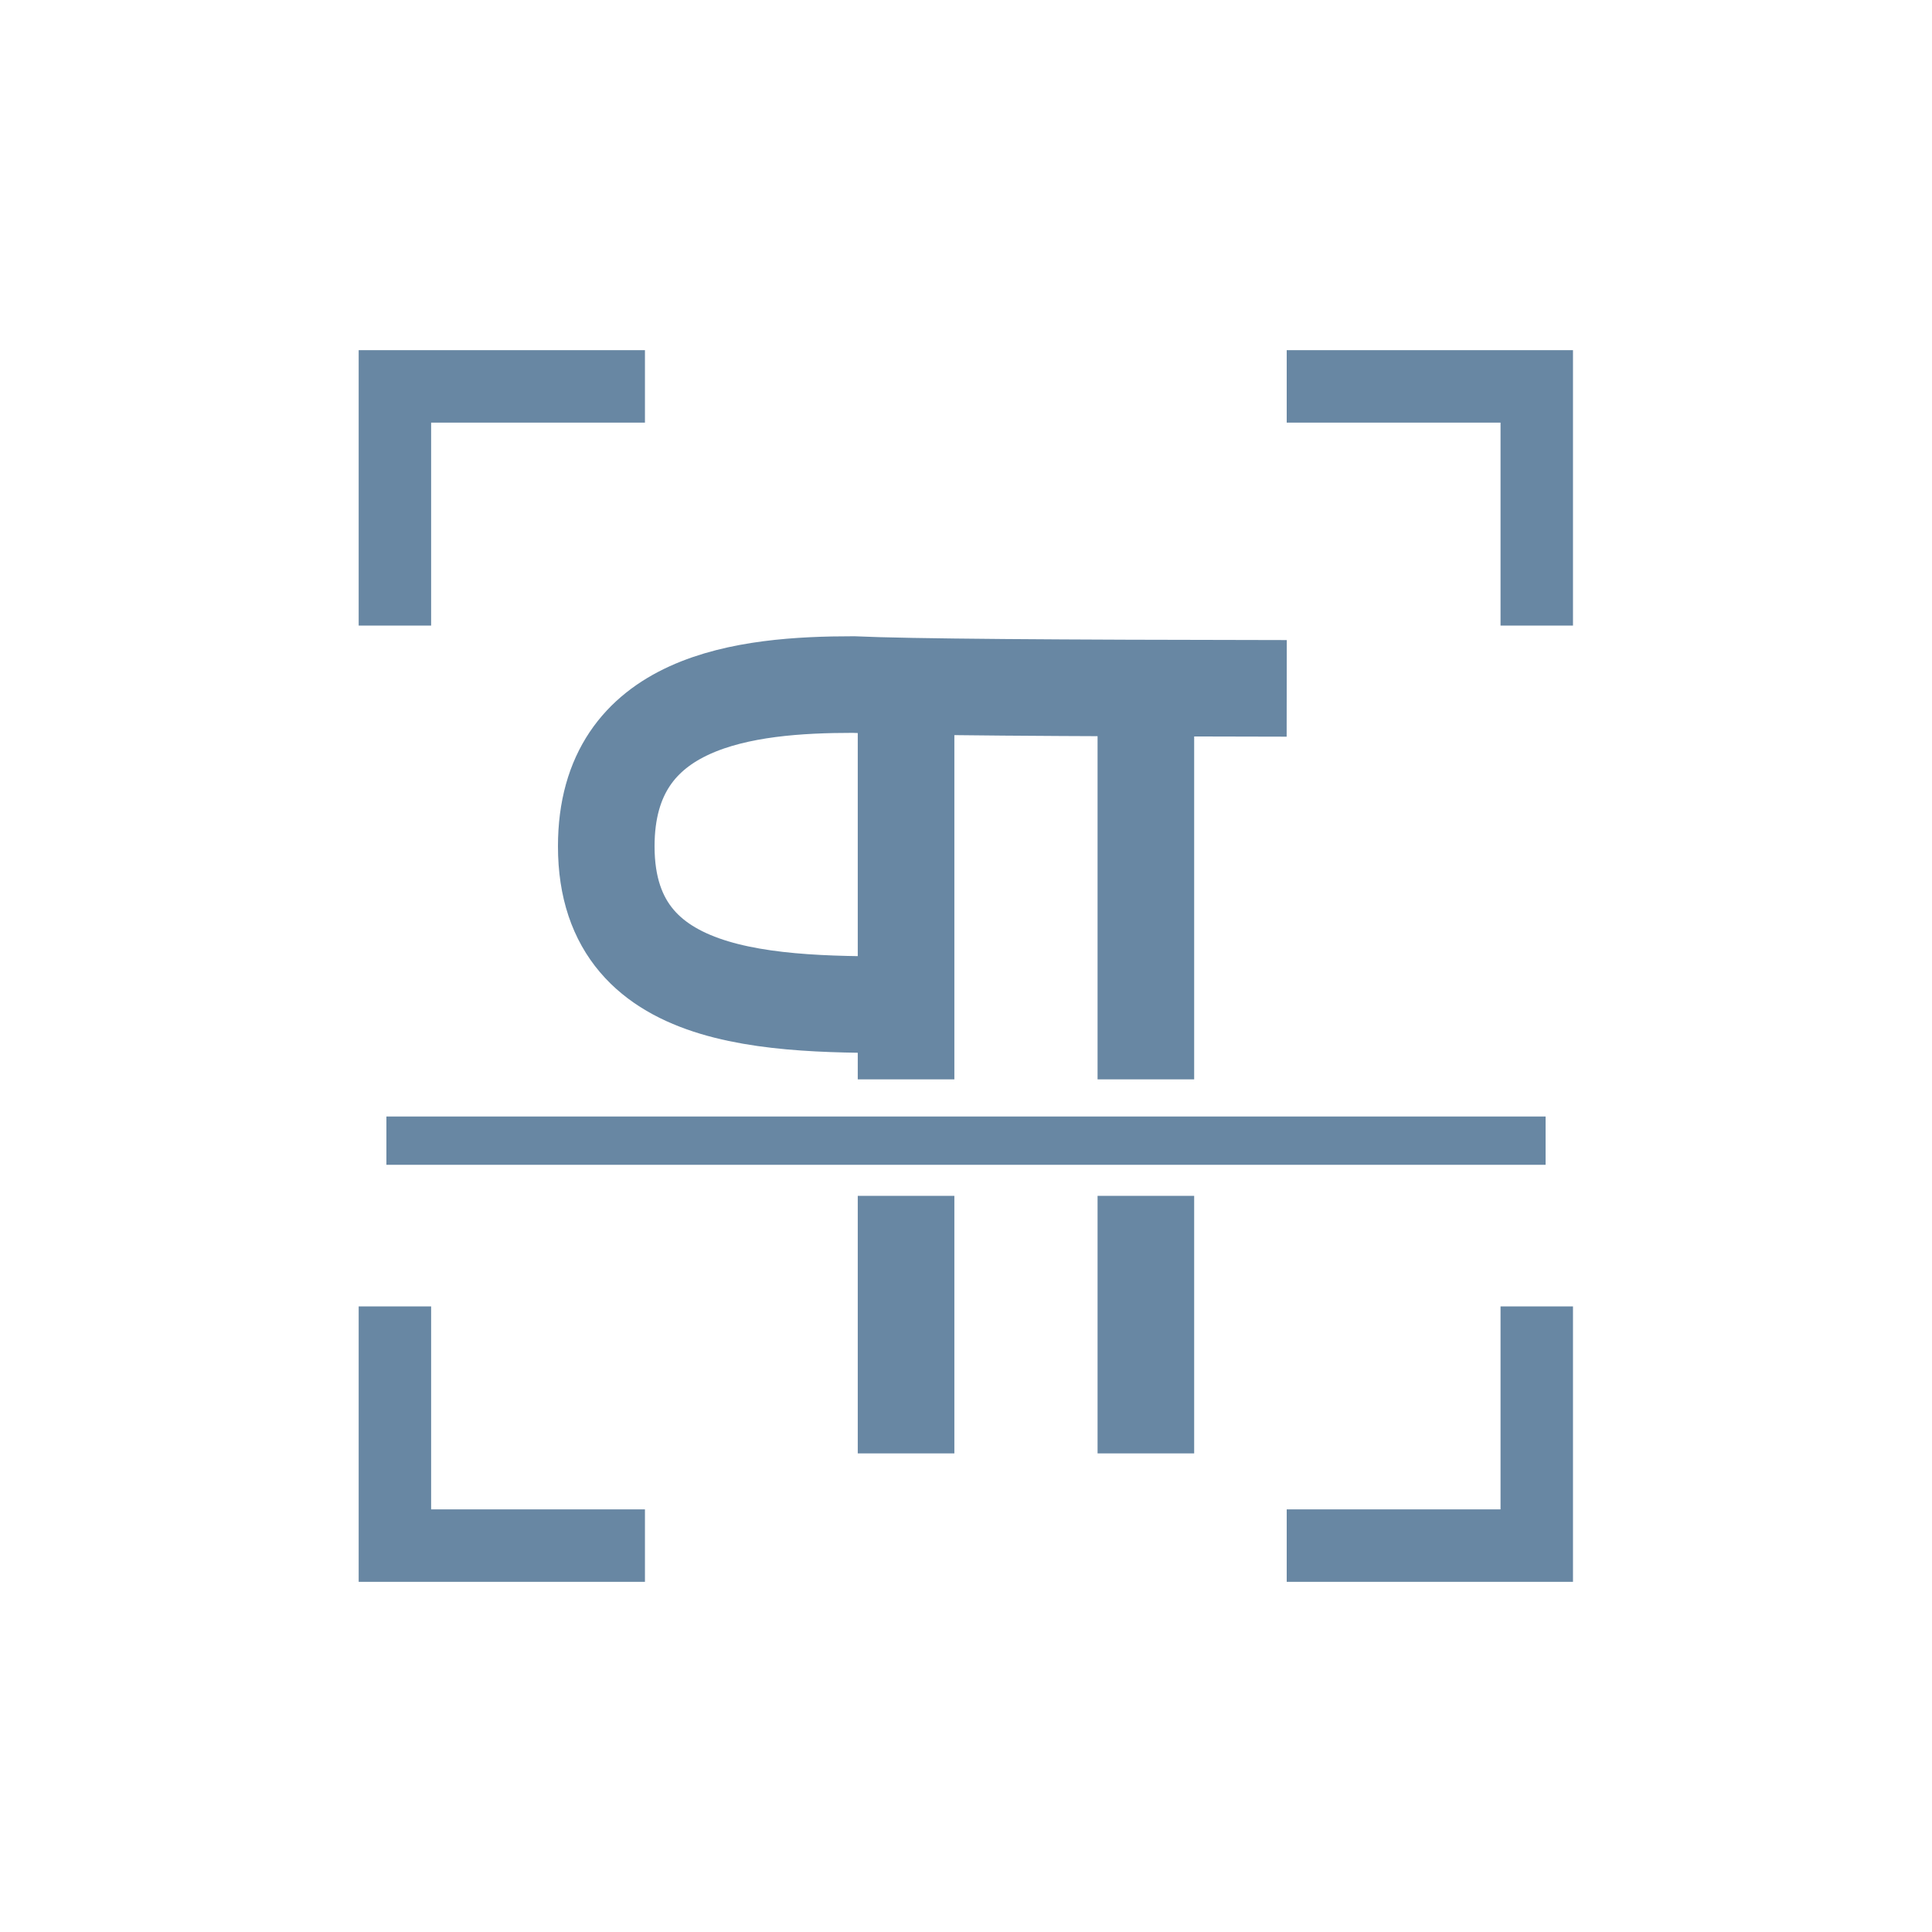
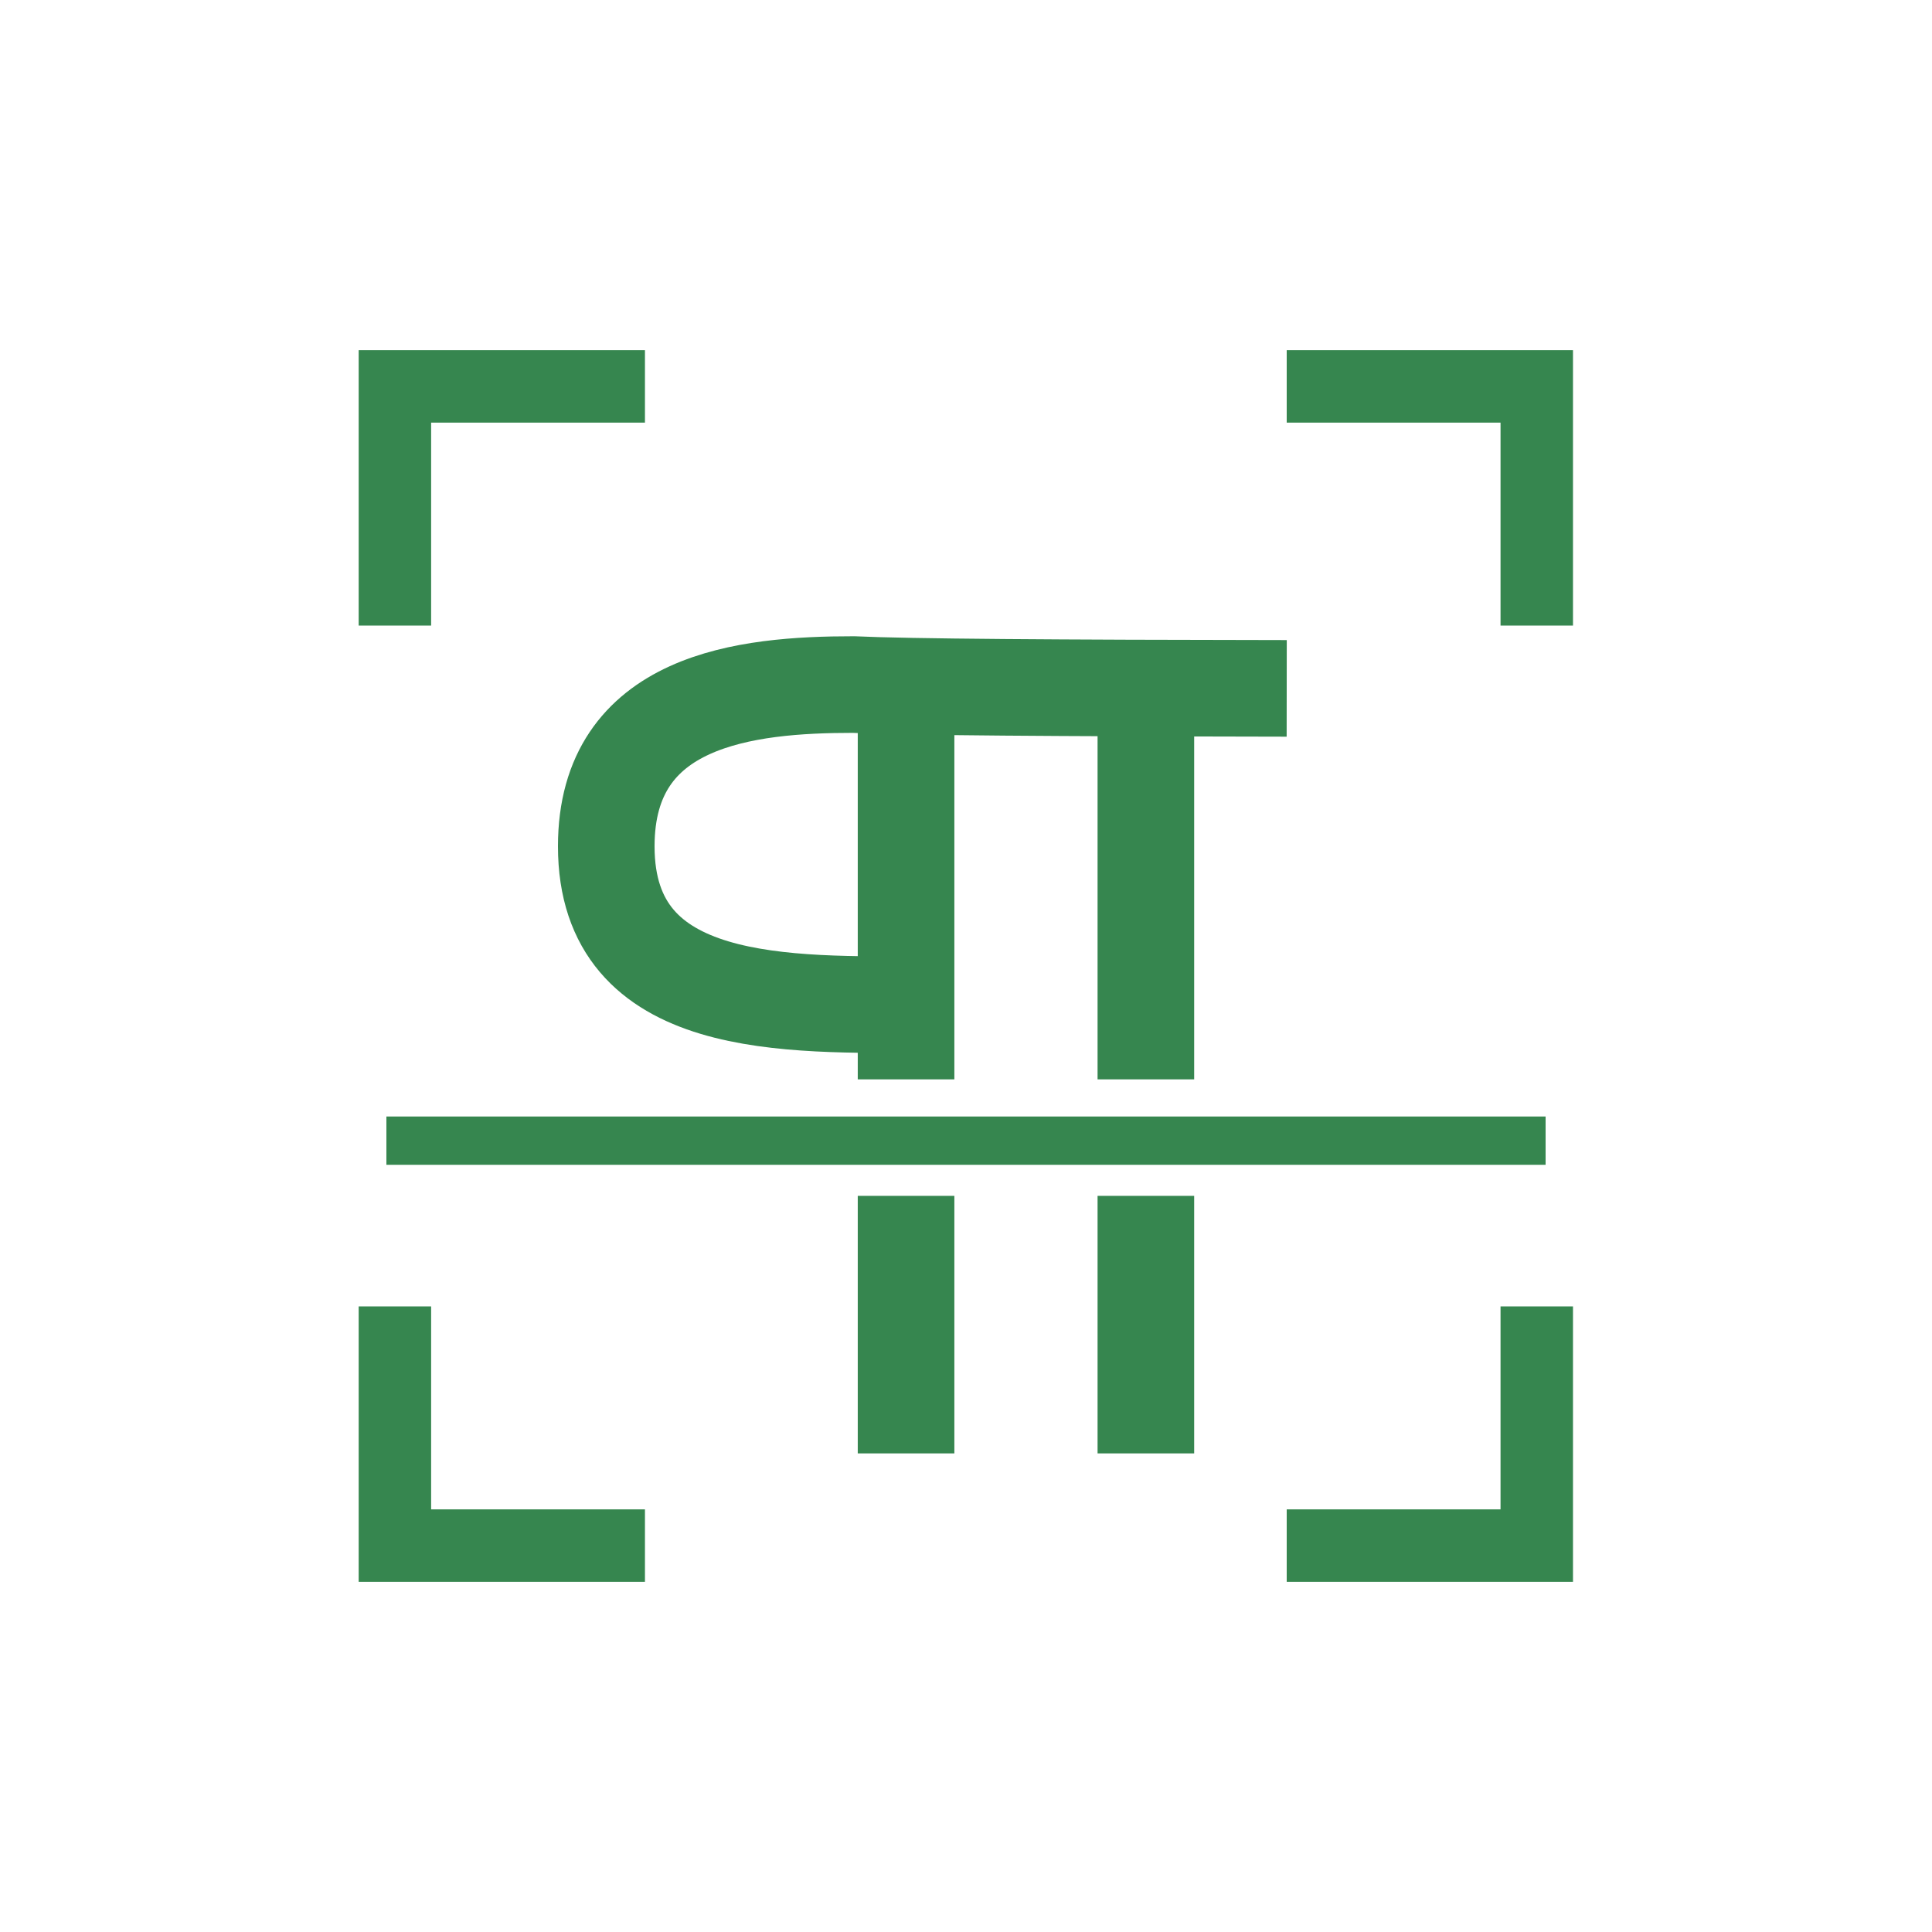
<svg xmlns="http://www.w3.org/2000/svg" width="40" height="40" viewBox="0 0 40 40" fill="none">
  <mask id="mask0" mask-type="alpha" maskUnits="userSpaceOnUse" x="0" y="0" width="40" height="40">
    <circle cx="20" cy="20" r="20" fill="#C4C4C4" />
  </mask>
  <g mask="url(#mask0)">
-     <path d="M23.724 14.094V22.347" stroke="#6887A3" stroke-width="2" />
-     <path d="M18.759 14.094V17.527V22.347" stroke="#6887A3" stroke-width="2" />
-     <path d="M19.2 20.8C16.303 20.8 12.552 20.95 12.552 17.522C12.552 14.475 15.448 14.173 17.667 14.173C18.82 14.226 21.808 14.246 26.64 14.252" stroke="#6887A3" stroke-width="2" />
-     <path d="M8.176 12.952V8H13.353" stroke="#6887A3" stroke-width="1.5" />
-     <path d="M8.176 27.048V32H13.353" stroke="#6887A3" stroke-width="1.5" />
-     <path d="M31.817 27.048V32H26.64" stroke="#6887A3" stroke-width="1.5" />
-     <path d="M31.817 12.952V8H26.64" stroke="#6887A3" stroke-width="1.5" />
-     <path d="M32 23.616H30.795H8" stroke="#6887A3" />
-     <path d="M18.759 24.759L18.759 30.091" stroke="#6887A3" stroke-width="2" stroke-miterlimit="16" stroke-dasharray="1 0" />
-     <path d="M23.724 24.759L23.724 30.091" stroke="#6887A3" stroke-width="2" stroke-miterlimit="16" stroke-dasharray="1 0" />
+     <path d="M23.724 14.094V22.347" stroke="#36864f" stroke-width="2" />
+     <path d="M18.759 14.094V17.527V22.347" stroke="#36864f" stroke-width="2" />
+     <path d="M19.2 20.8C16.303 20.8 12.552 20.95 12.552 17.522C12.552 14.475 15.448 14.173 17.667 14.173C18.82 14.226 21.808 14.246 26.64 14.252" stroke="#36864f" stroke-width="2" />
+     <path d="M8.176 12.952V8H13.353" stroke="#36864f" stroke-width="1.5" />
+     <path d="M8.176 27.048V32H13.353" stroke="#36864f" stroke-width="1.5" />
+     <path d="M31.817 27.048V32H26.64" stroke="#36864f" stroke-width="1.5" />
+     <path d="M31.817 12.952V8H26.64" stroke="#36864f" stroke-width="1.5" />
+     <path d="M32 23.616H30.795H8" stroke="#36864f" />
+     <path d="M18.759 24.759L18.759 30.091" stroke="#36864f" stroke-width="2" stroke-miterlimit="16" stroke-dasharray="1 0" />
+     <path d="M23.724 24.759L23.724 30.091" stroke="#36864f" stroke-width="2" stroke-miterlimit="16" stroke-dasharray="1 0" />
  </g>
</svg>
